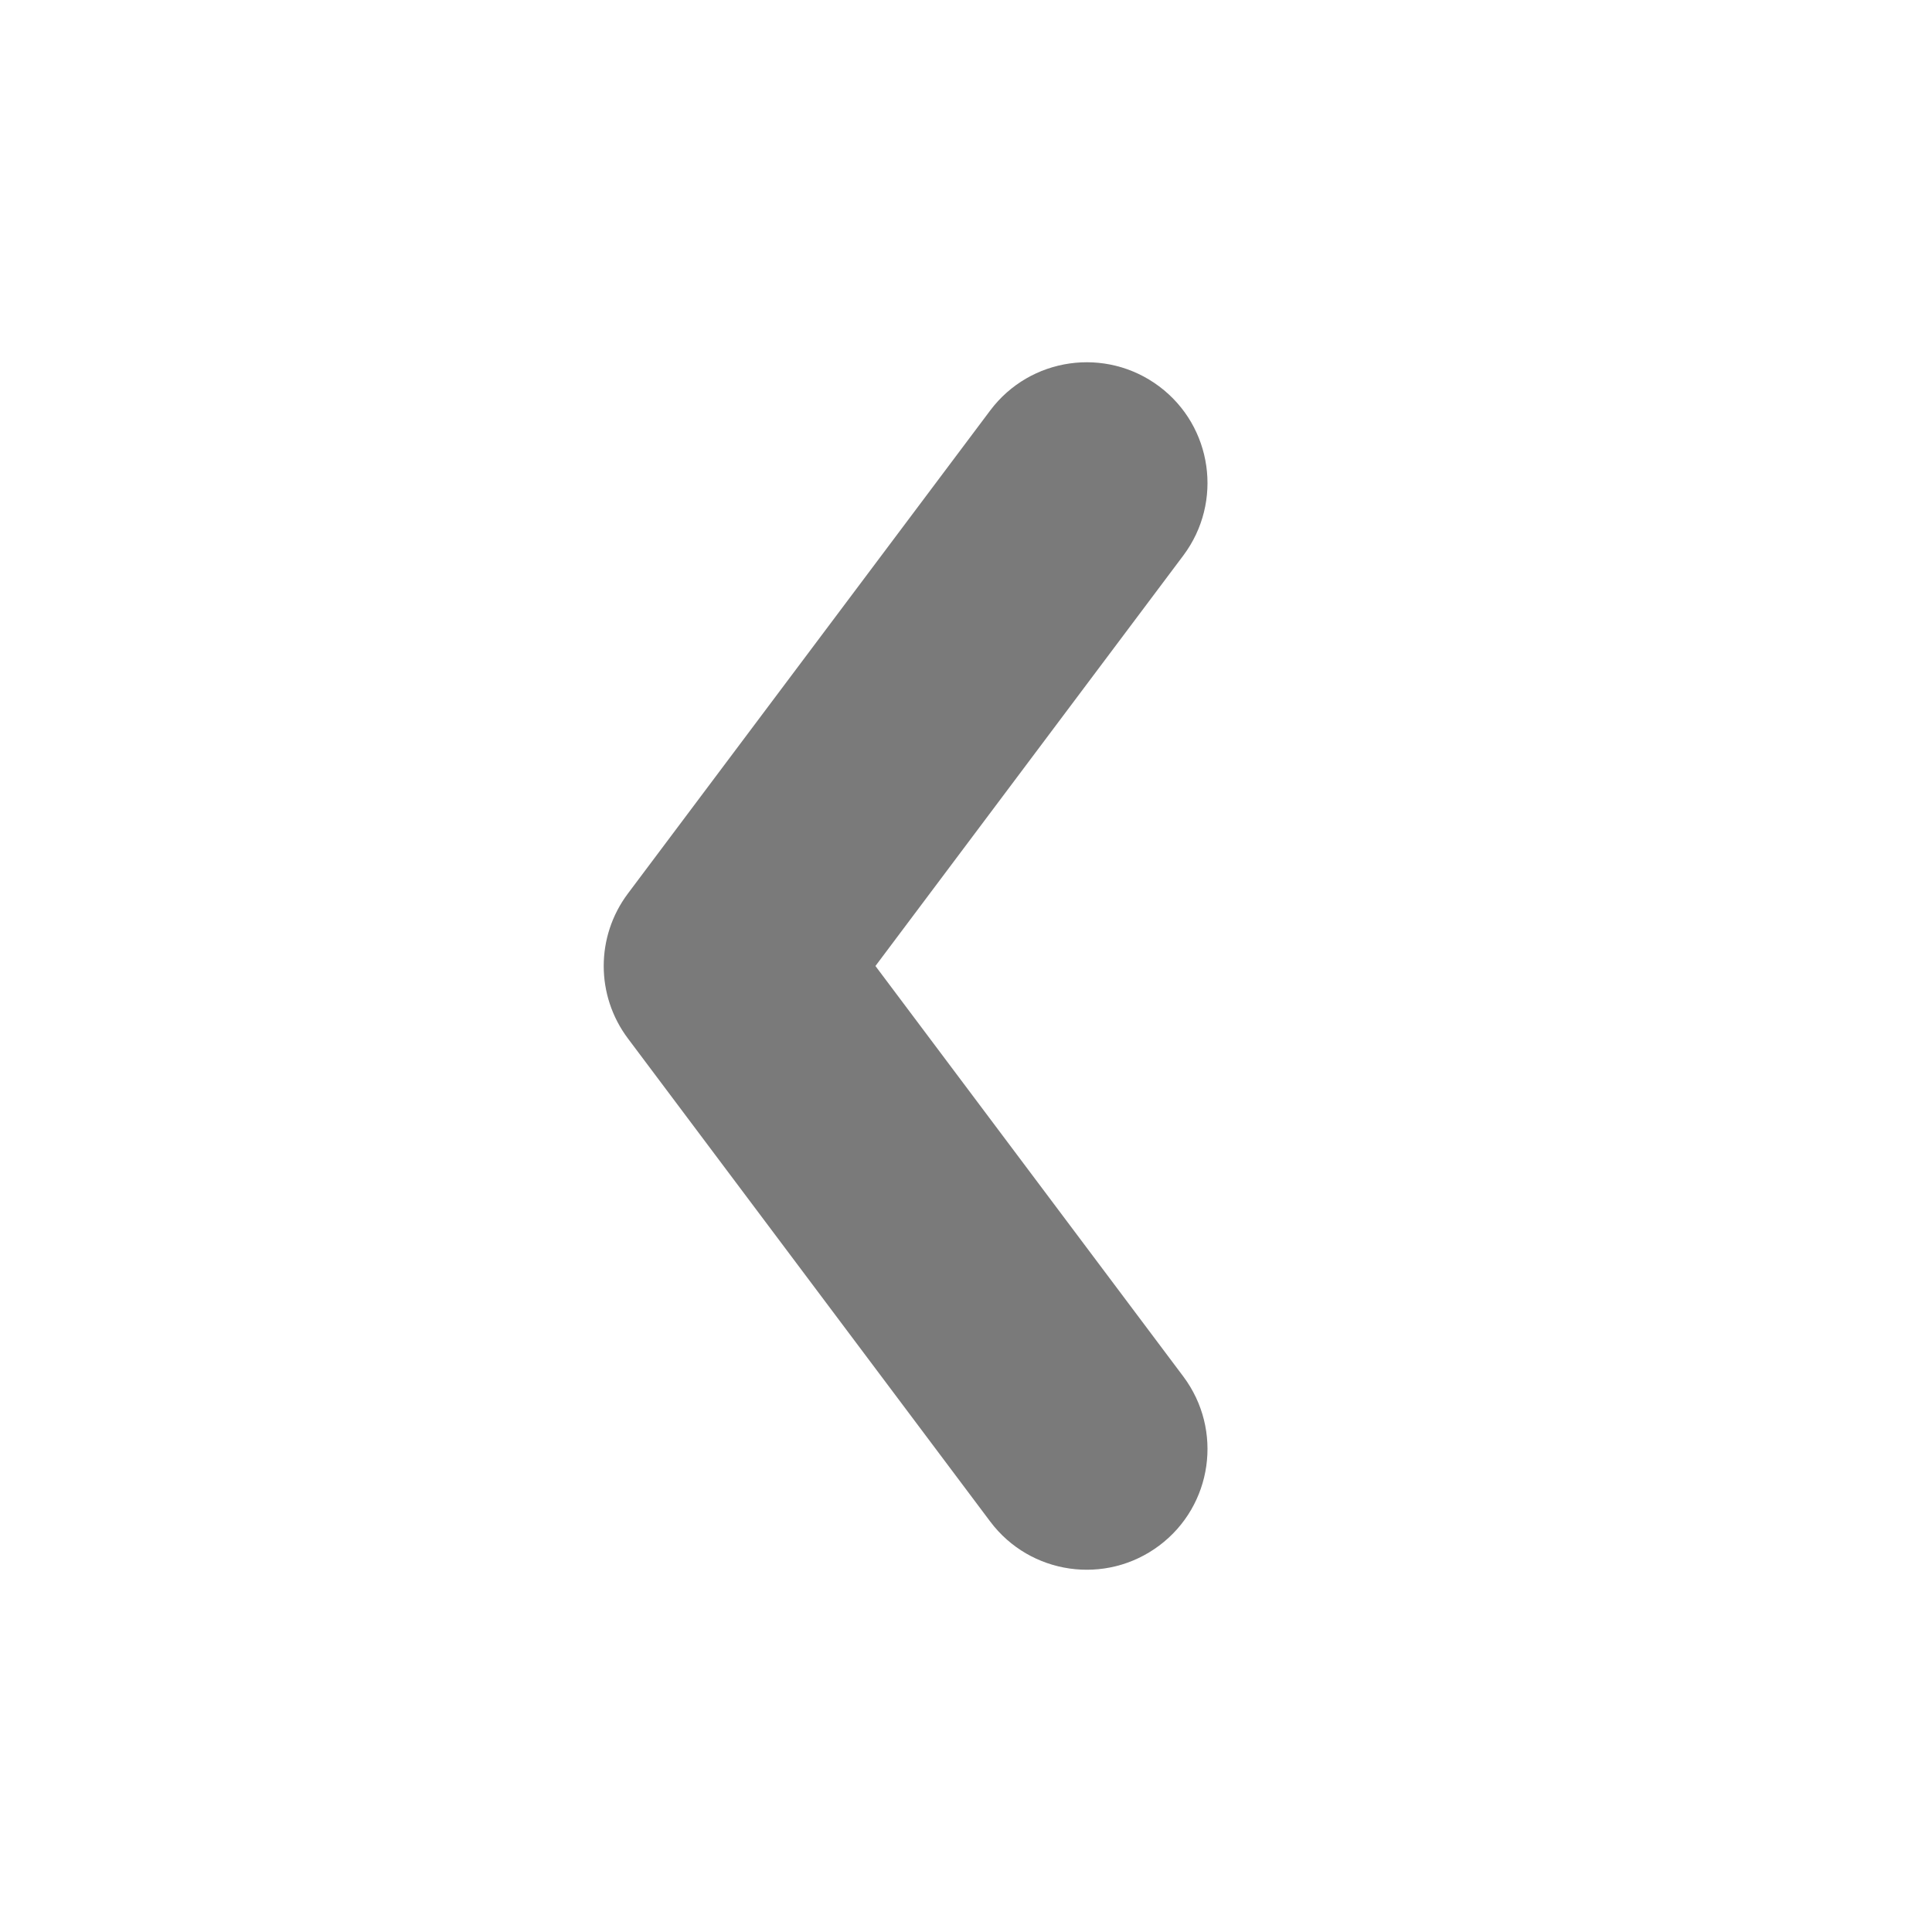
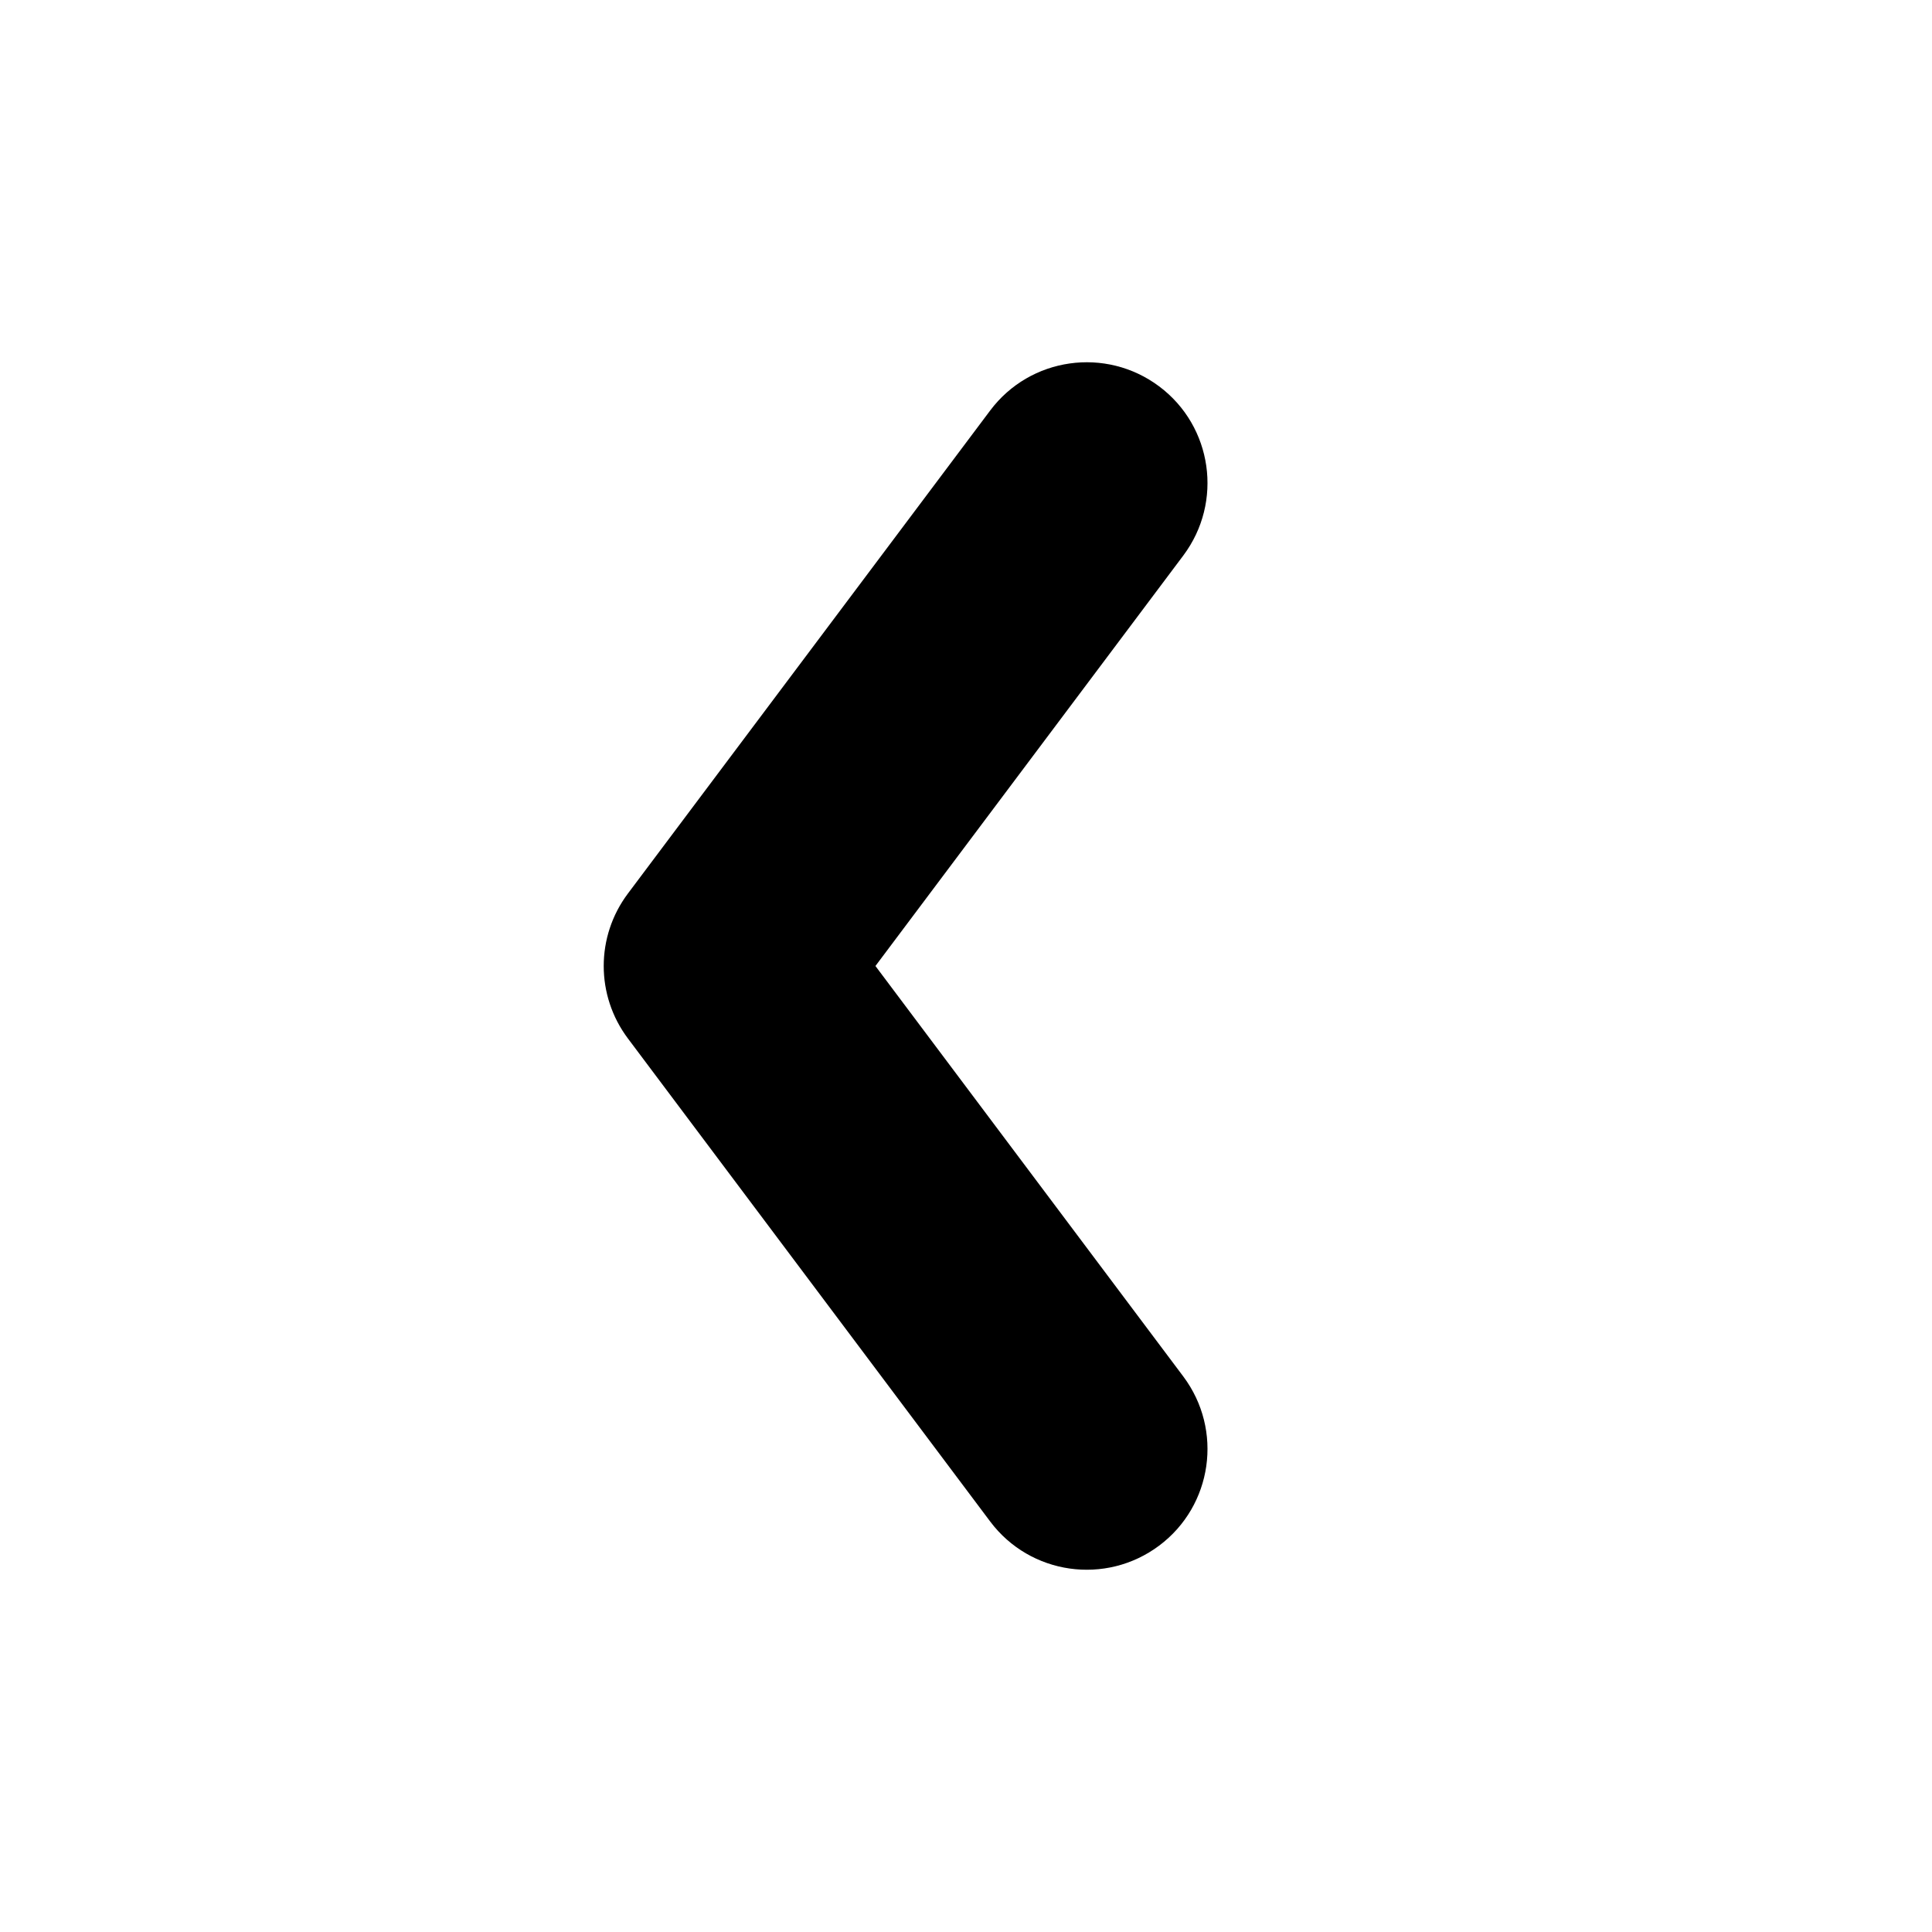
<svg xmlns="http://www.w3.org/2000/svg" width="16" height="16" viewBox="0 0 16 16" fill="none">
-   <path d="M5.2 8.6C4.933 8.244 4.933 7.756 5.2 7.4L8.2 3.4C8.531 2.958 9.158 2.869 9.6 3.2C10.042 3.531 10.131 4.158 9.8 4.6L7.25 8L9.8 11.4C10.131 11.842 10.042 12.469 9.6 12.8C9.158 13.131 8.531 13.042 8.2 12.6L5.2 8.6Z" fill="#7A7A7A" />
+   <path d="M5.2 8.6C4.933 8.244 4.933 7.756 5.2 7.4L8.2 3.4C8.531 2.958 9.158 2.869 9.6 3.2C10.042 3.531 10.131 4.158 9.8 4.6L7.25 8L9.8 11.4C10.131 11.842 10.042 12.469 9.6 12.8C9.158 13.131 8.531 13.042 8.2 12.6L5.2 8.6Z" fill="currentColor" />
</svg>
